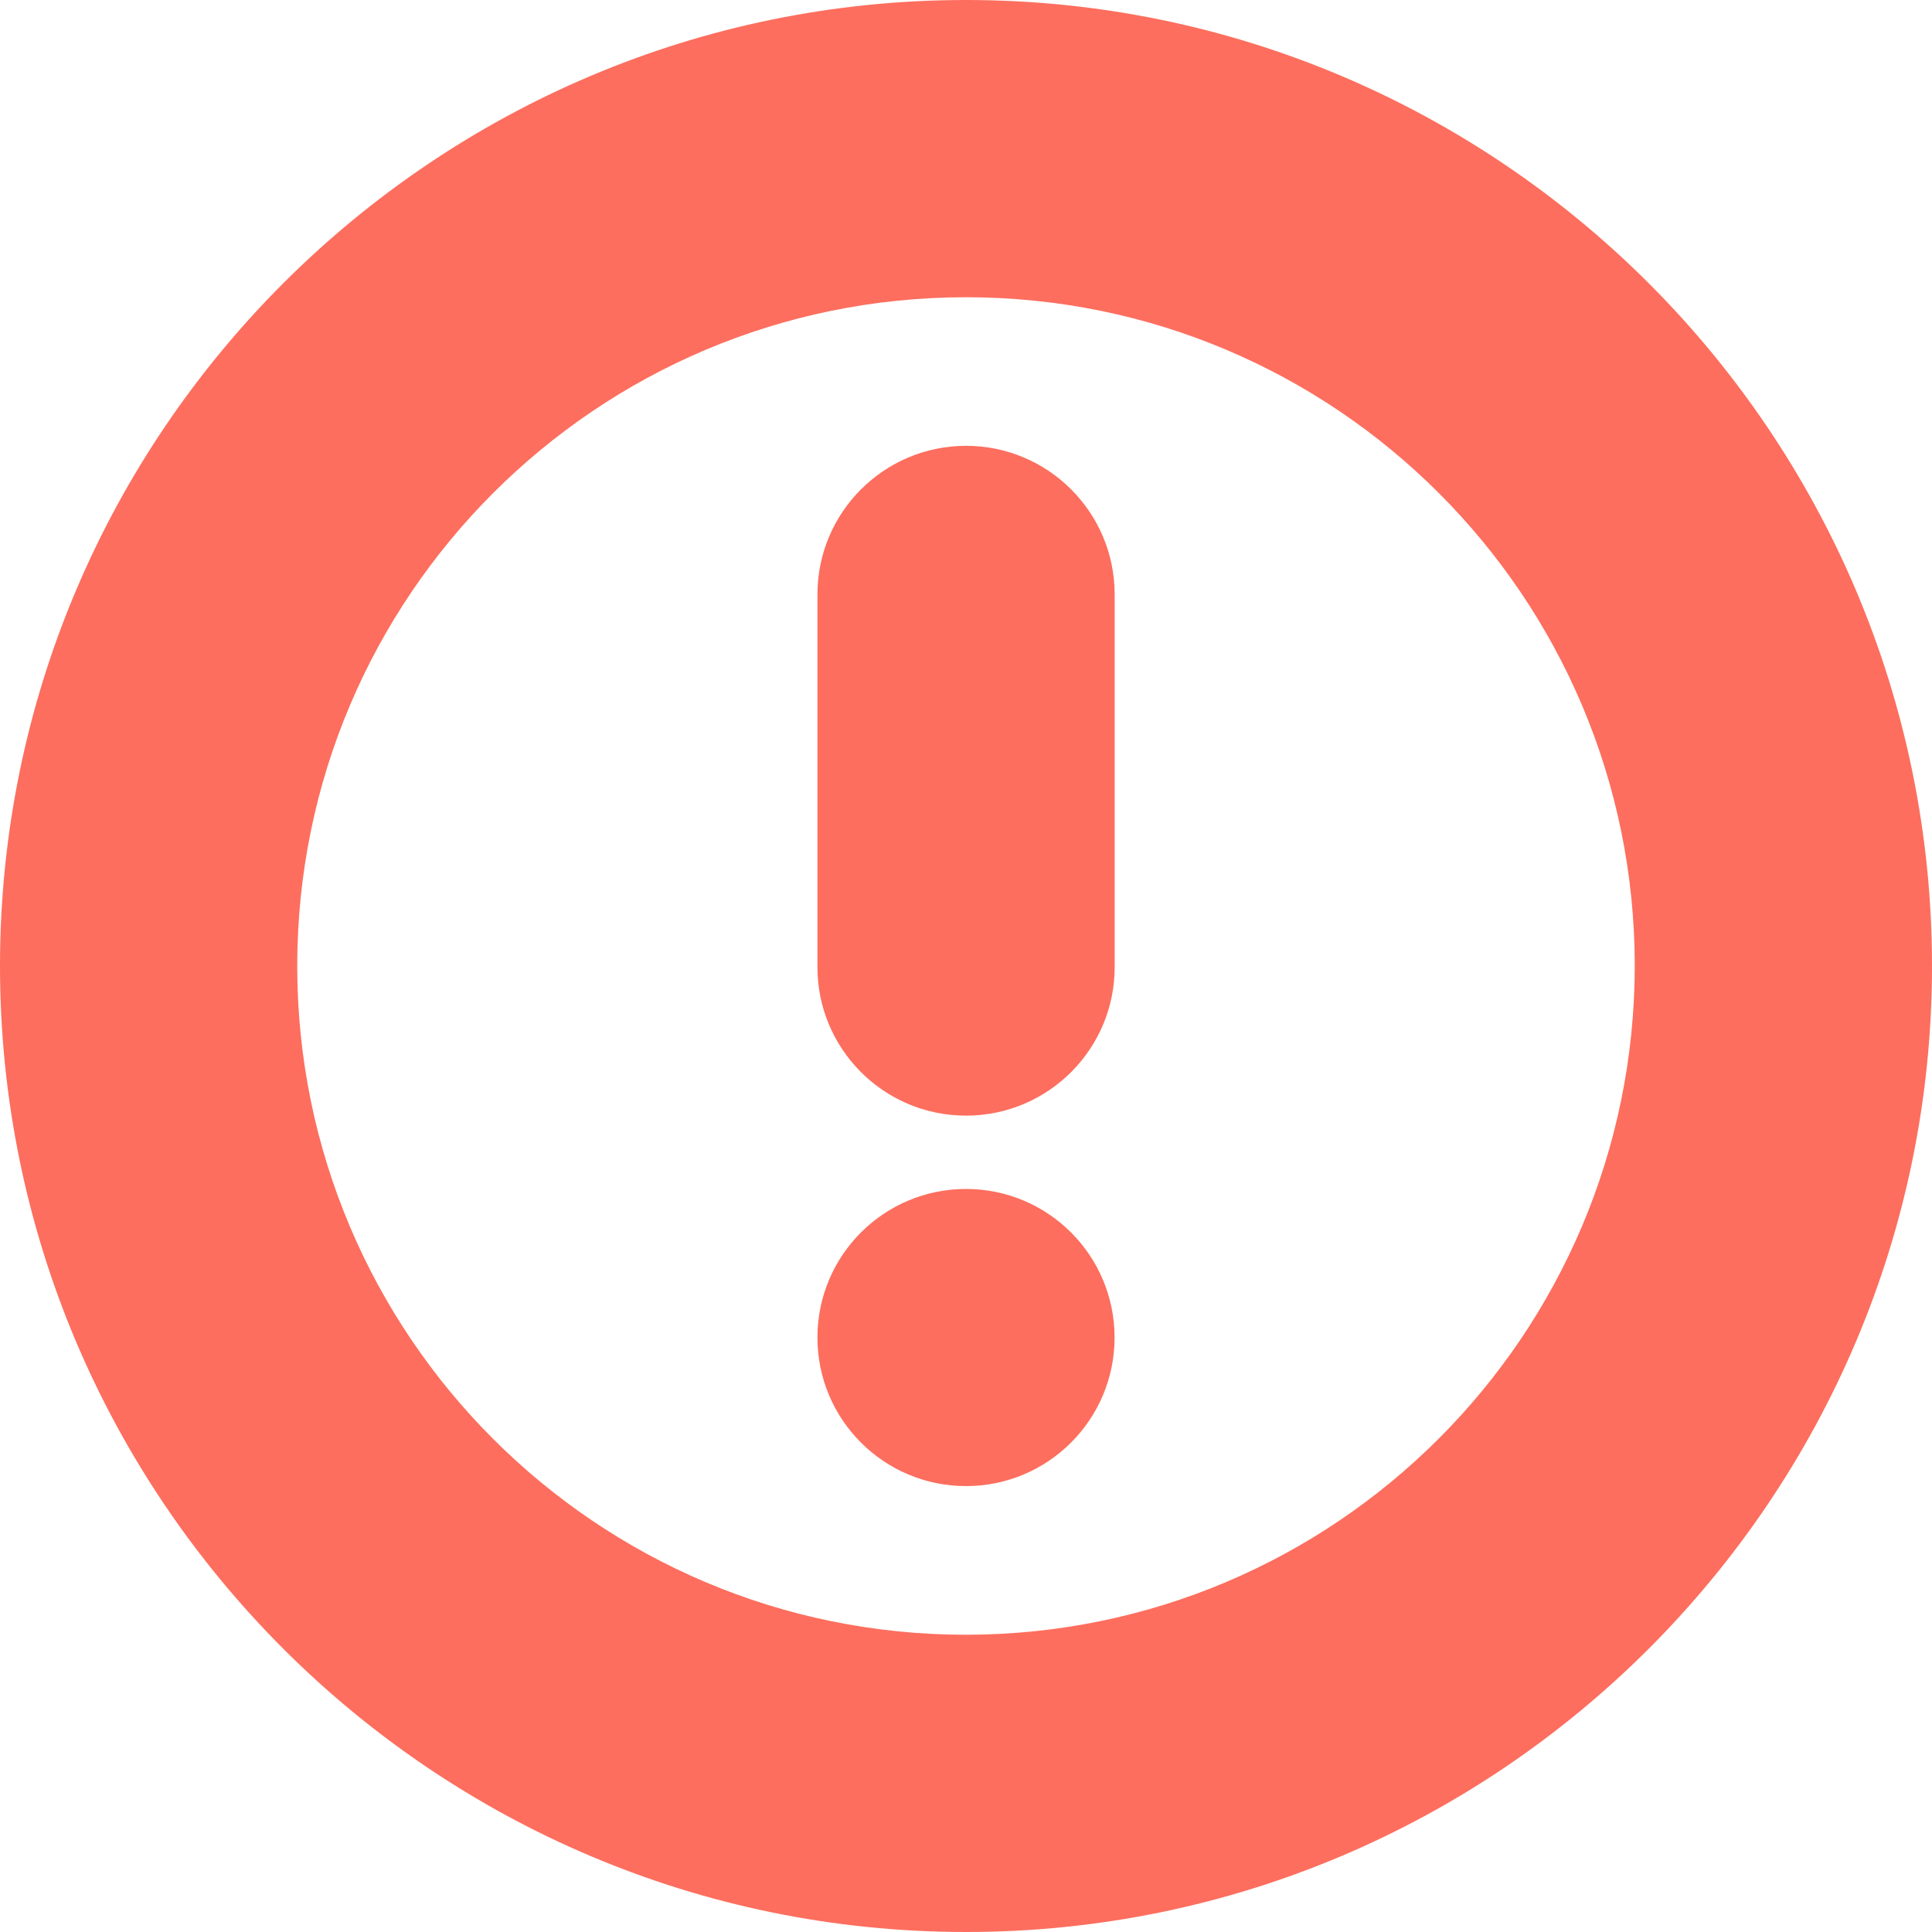
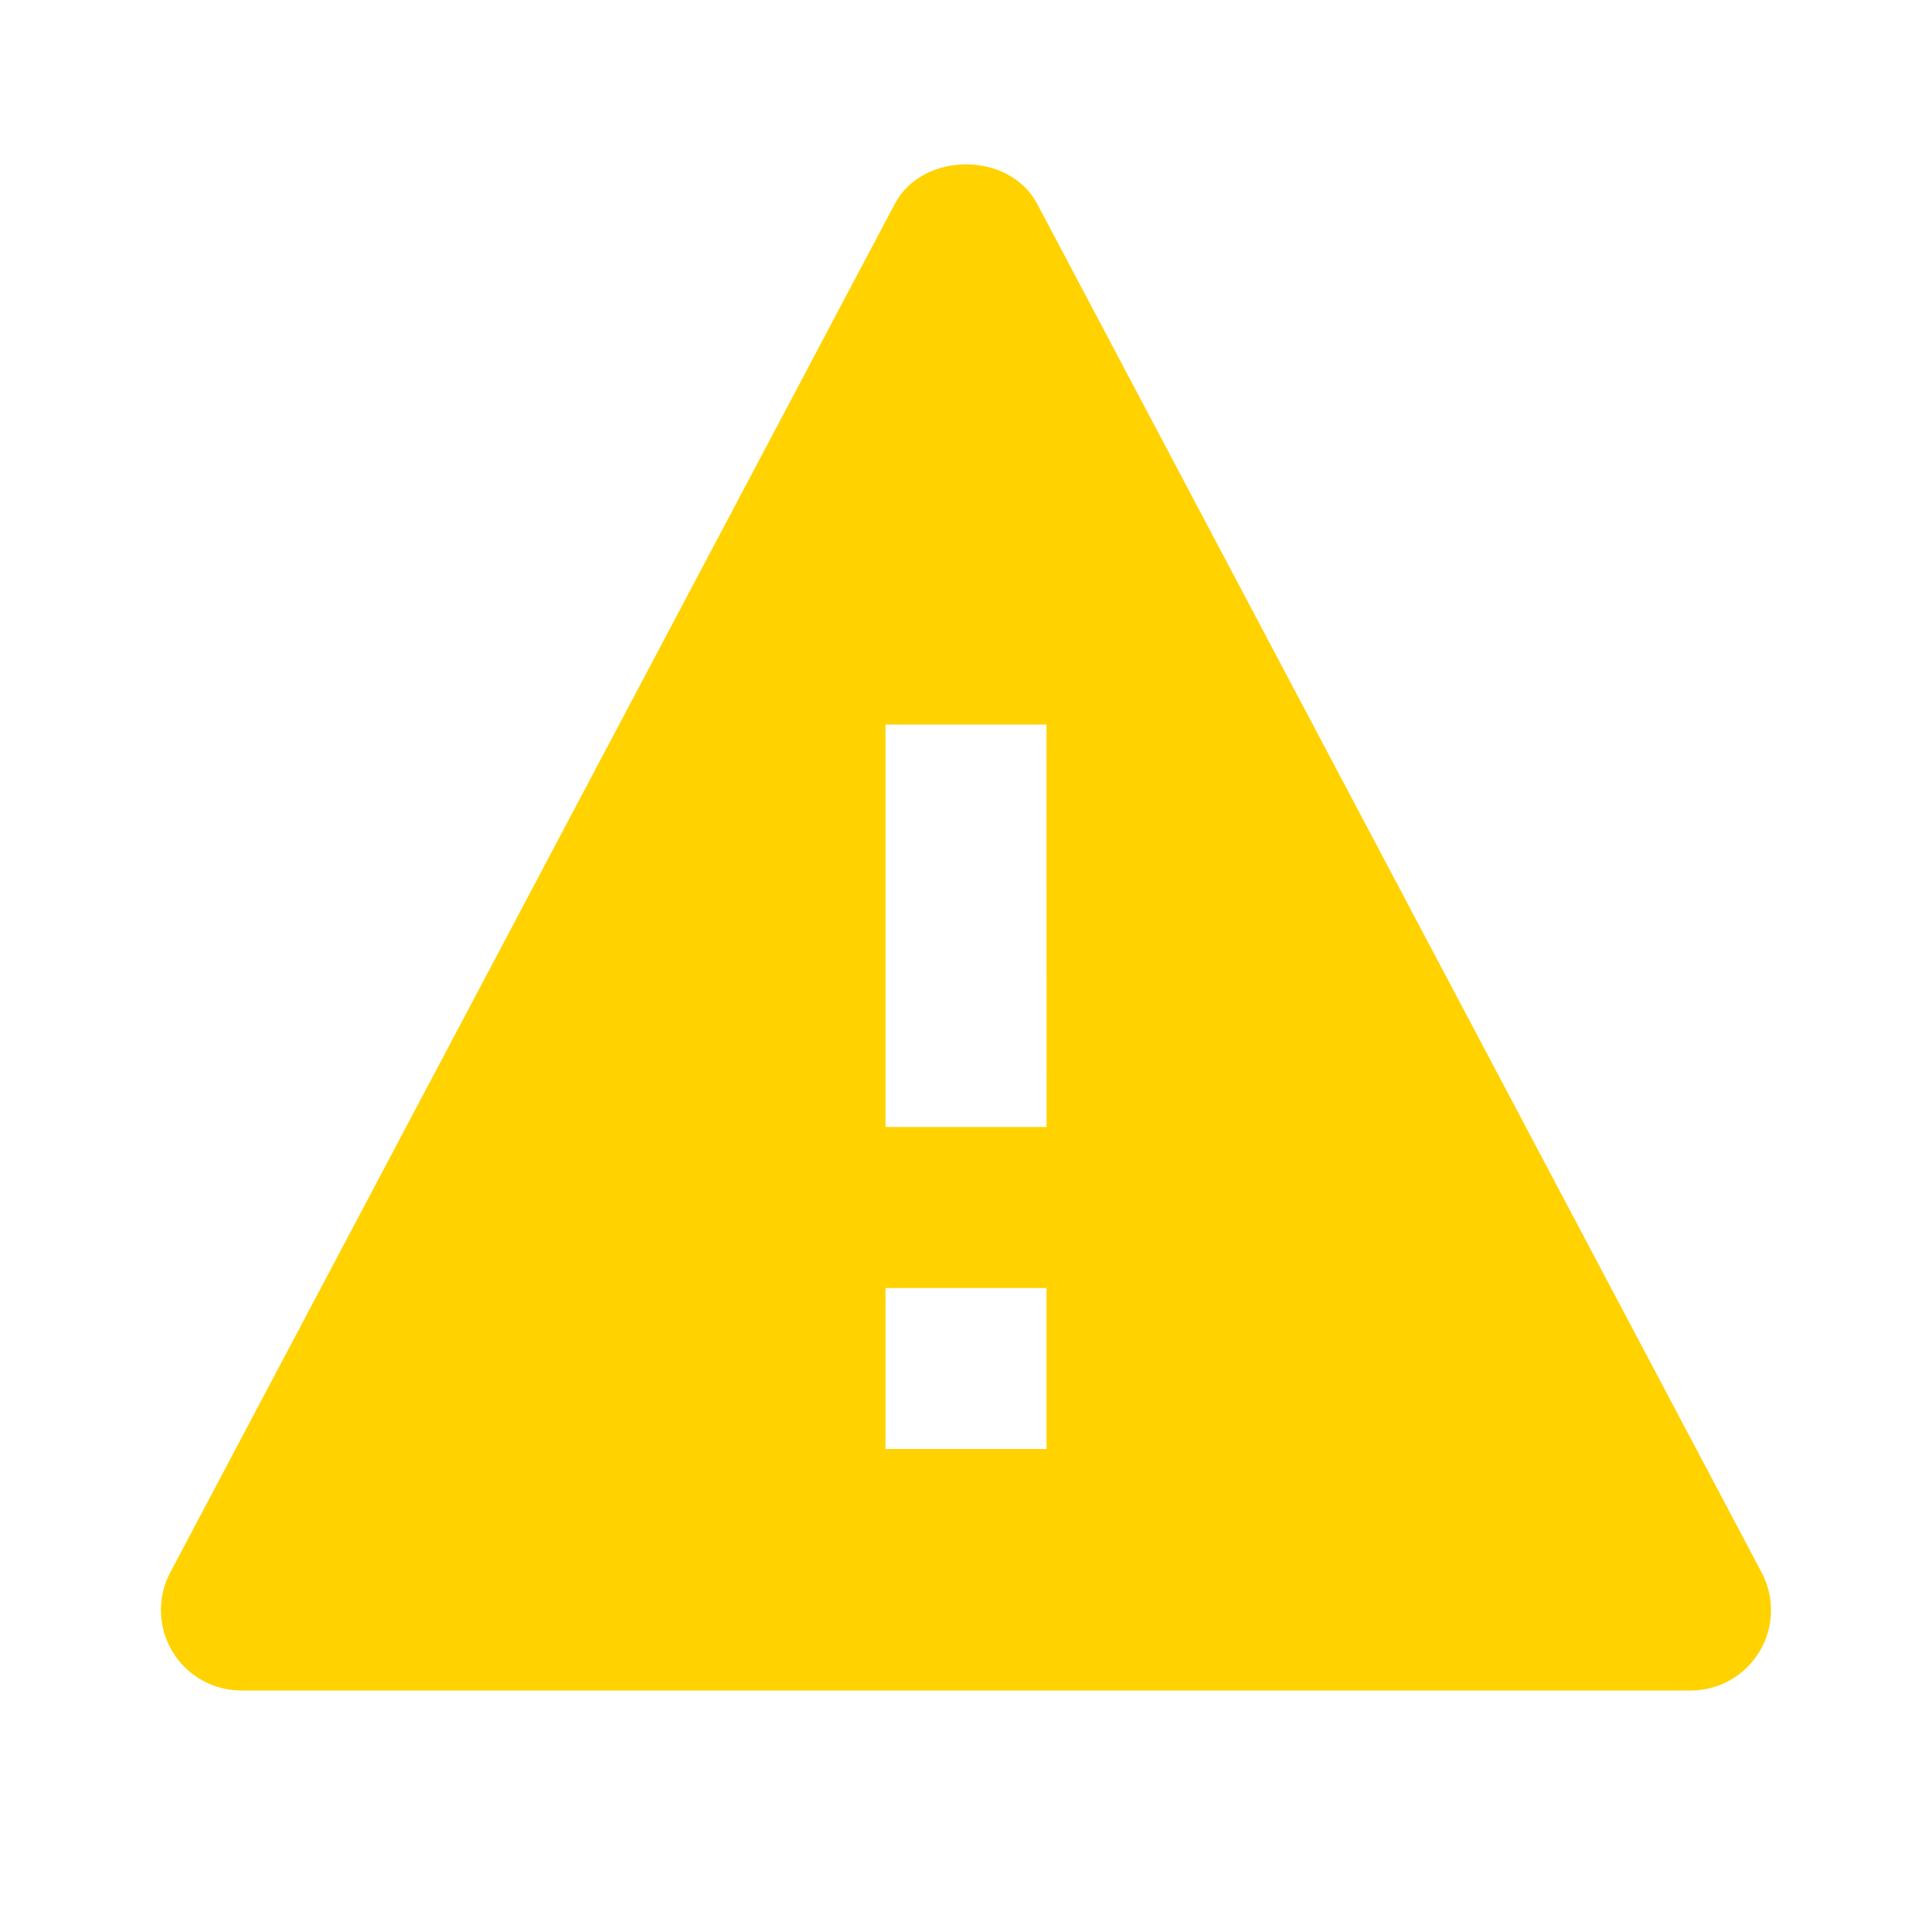
- <svg xmlns="http://www.w3.org/2000/svg" fill="none" version="1.1" width="20" height="20" viewBox="0 0 20 20">
-   <g>
-     <g>
-       <path d="M10,0C4.486,0,0,4.486,0,10C0,15.514,4.486,20,10,20C15.514,20,20,15.514,20,10C20,4.486,15.514,0,10,0ZM10,16.923C6.176,16.923,3.077,13.823,3.077,10C3.077,6.176,6.176,3.077,10,3.077C13.823,3.077,16.923,6.176,16.923,10C16.919,13.822,13.822,16.919,10,16.923Z" fill="#FD6E5E" fill-opacity="1" />
-     </g>
-     <g>
-       <path d="M10,4.615C9.151,4.616,8.462,5.304,8.462,6.154L8.462,10C8.456,10.854,9.147,11.549,10,11.549C10.854,11.549,11.545,10.854,11.539,10L11.539,6.154C11.539,5.304,10.85,4.615,10,4.615Z" fill="#FD6E5E" fill-opacity="1" />
-     </g>
-     <g>
-       <ellipse cx="10" cy="13.846" rx="1.538" ry="1.538" fill="#FD6E5E" fill-opacity="1" />
-     </g>
-   </g>
+ <svg xmlns="http://www.w3.org/2000/svg" t="1698389090407" class="icon" viewBox="0 0 1024 1024" version="1.1" p-id="7743" width="200" height="200">
+   <path d="M549.717 108.032c-14.763-27.904-60.672-27.904-75.435 0l-384 725.333A42.624 42.624 0 0 0 128 896h768a42.581 42.581 0 0 0 37.675-62.592L549.717 108.032zM554.667 768h-85.333v-85.333h85.333v85.333z m-85.333-170.667V384h85.333l0.043 213.333H469.333z" p-id="7744" fill="#ffd200" />
</svg>
